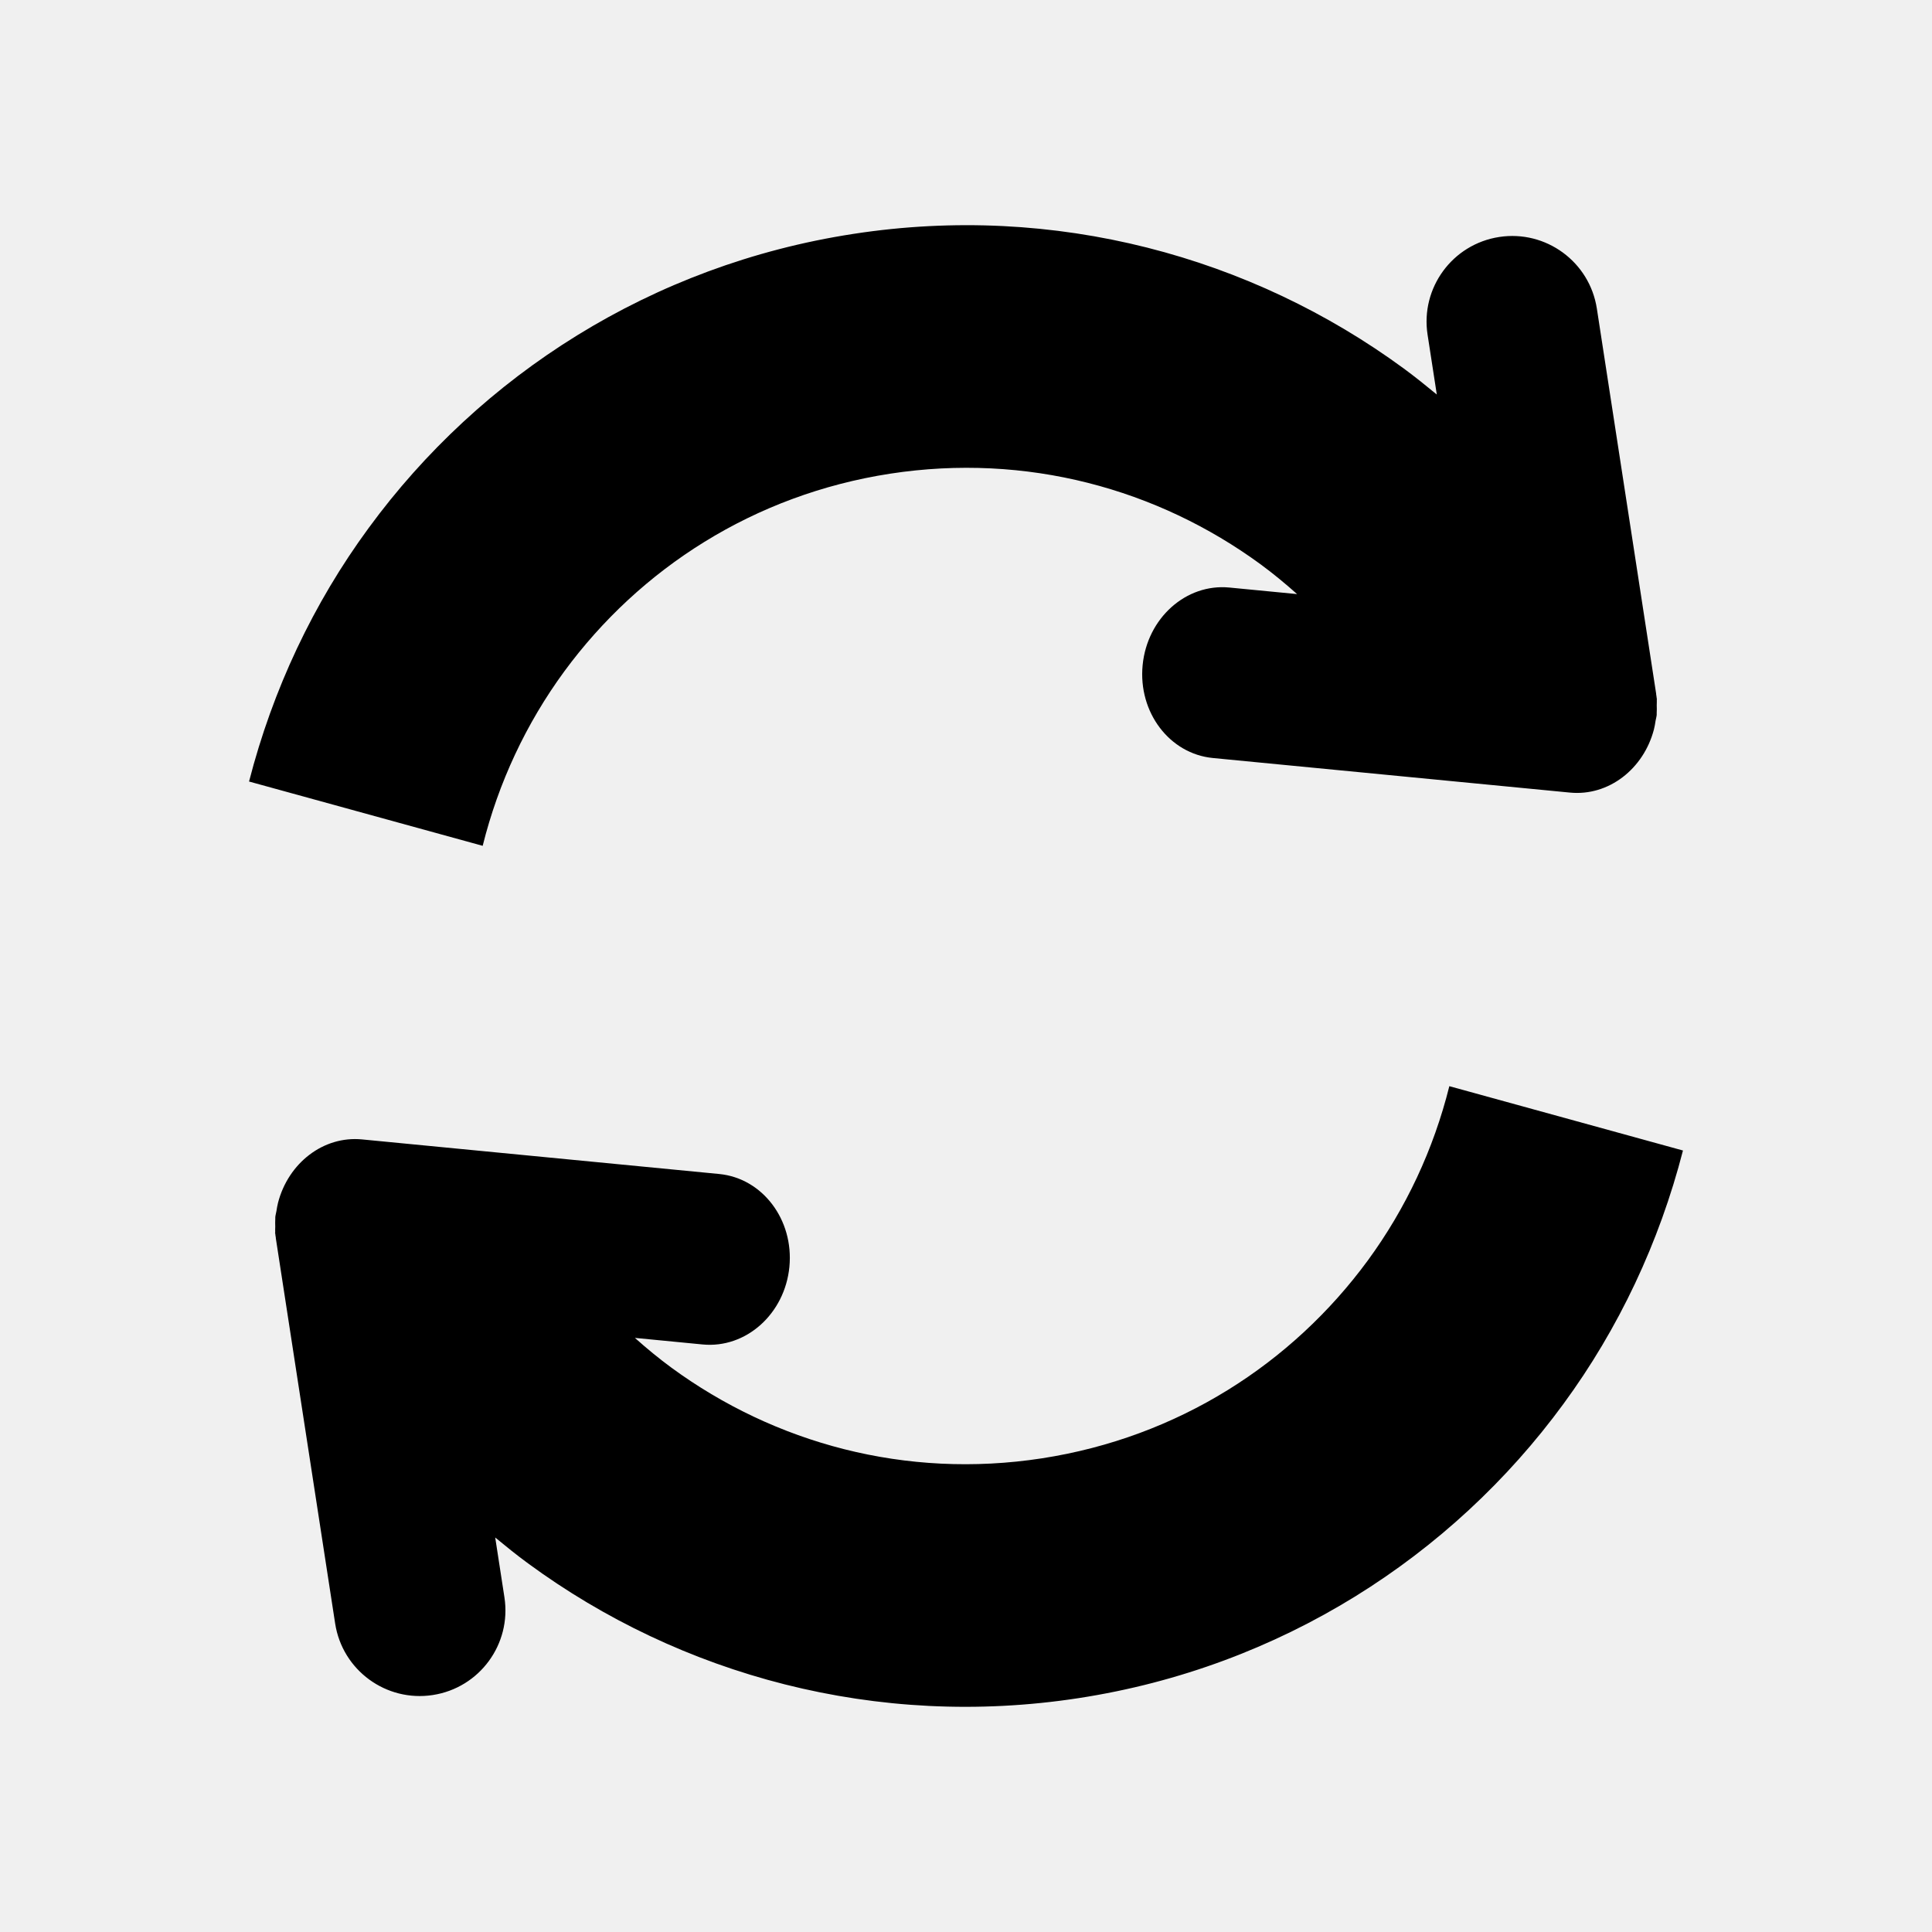
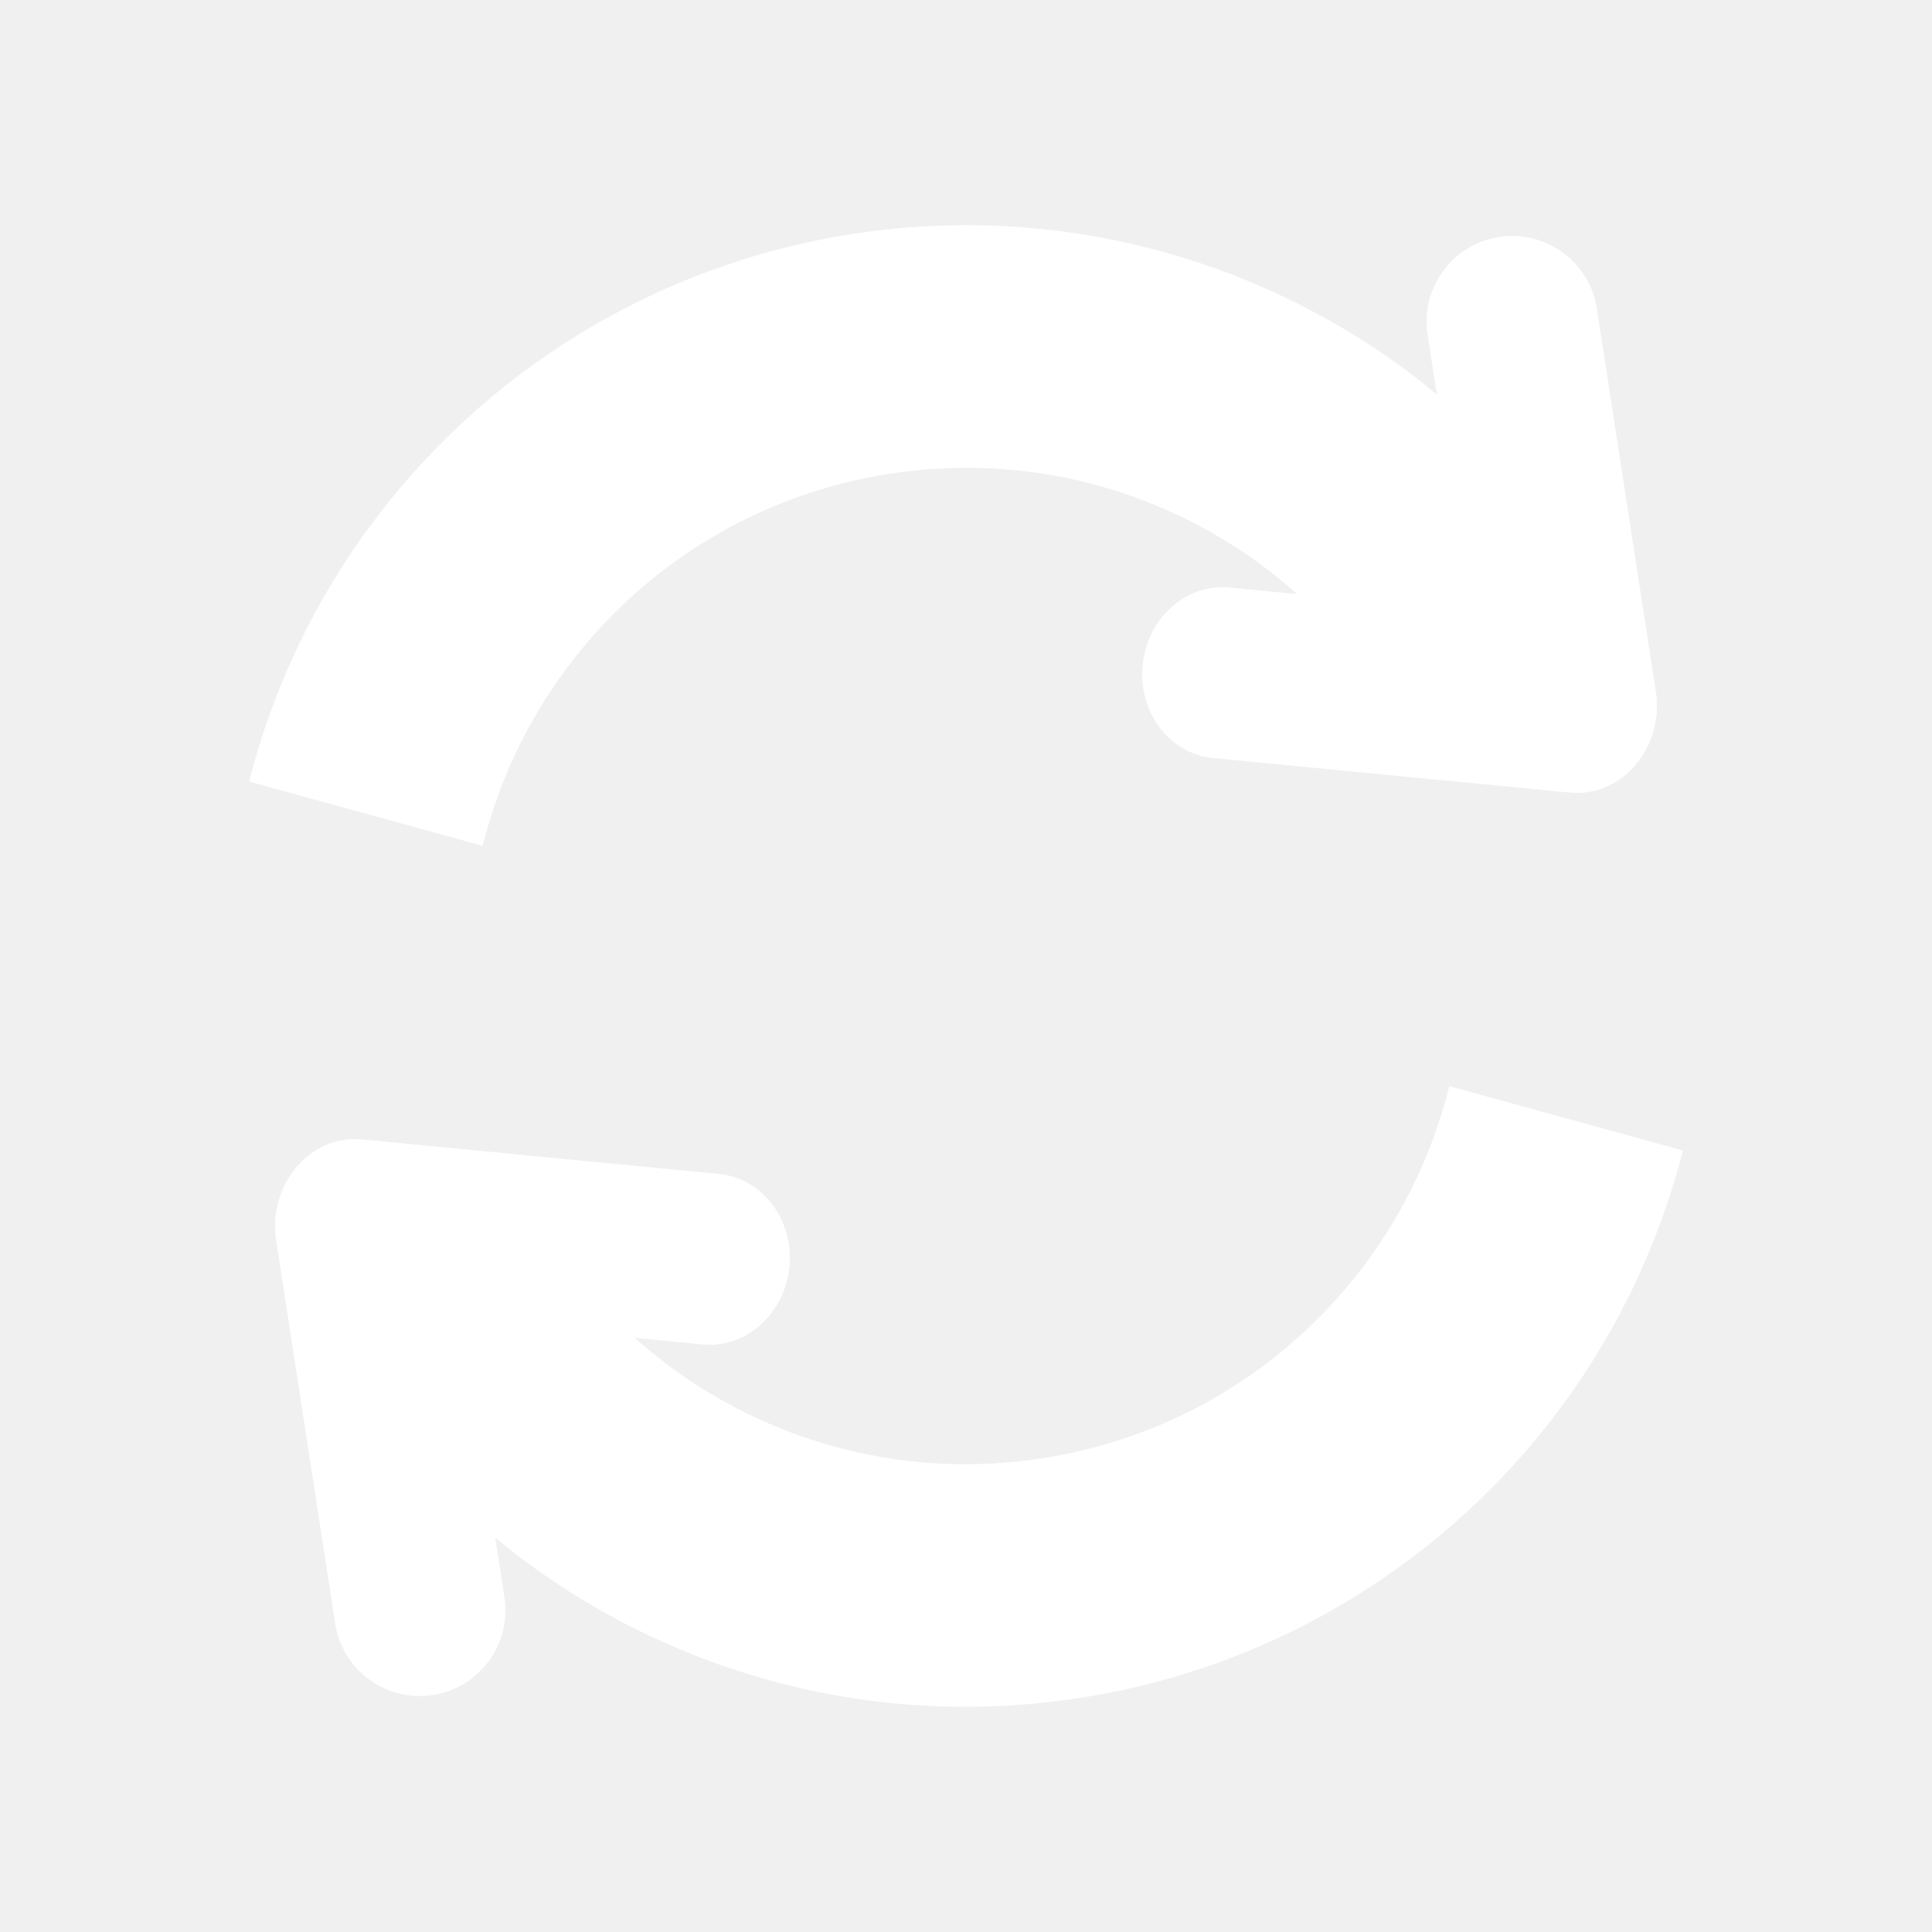
- <svg xmlns="http://www.w3.org/2000/svg" viewBox="0 0 128 128">
+ <svg xmlns="http://www.w3.org/2000/svg" viewBox="0 0 128 128" fill="white">
  <path d="M18.233,81.666l-0.016,0.003c0.006,0.012,0.01,0.022,0.016,0.036c0.008,0.101,0.026,0.195,0.04,0.293   c0.002,0.017,0,0.029,0.002,0.045l3.929,25.514c0.476,3.098,3.374,5.221,6.47,4.743c3.098-0.476,5.222-3.372,4.746-6.471   l-0.611-3.965c0.712,0.587,1.43,1.169,2.175,1.714c10.106,7.42,23.111,10.987,36.486,8.926c13.372-2.056,24.702-9.37,32.109-19.487   c3.662-4.988,6.353-10.695,7.922-16.793l-15.479-4.262c-1.044,4.191-2.882,8.109-5.405,11.552   c-5.012,6.824-12.566,11.713-21.593,13.105c-9.027,1.388-17.705-1.002-24.536-6.004c-0.841-0.616-1.645-1.282-2.424-1.976   l4.488,0.435c2.872,0.276,5.445-2.025,5.748-5.144c0.3-3.12-1.783-5.873-4.655-6.15l-23.659-2.291   c-2.568-0.248-4.884,1.572-5.564,4.188c-0.05,0.185-0.076,0.374-0.109,0.565c-0.021,0.132-0.061,0.255-0.074,0.39   c-0.004,0.041,0.002,0.077-0.001,0.114c-0.013,0.174-0.004,0.351-0.002,0.528C18.235,81.406,18.224,81.539,18.233,81.666z" />
  <path d="M109.767,46.334l0.015-0.002c-0.006-0.013-0.01-0.024-0.016-0.037c-0.008-0.1-0.027-0.195-0.04-0.293   c-0.002-0.015,0-0.029-0.002-0.044l-3.928-25.513c-0.477-3.097-3.373-5.221-6.472-4.744c-3.097,0.477-5.221,3.373-4.744,6.47   l0.612,3.967c-0.715-0.587-1.433-1.169-2.177-1.715c-10.106-7.419-23.112-10.989-36.484-8.926   c-13.374,2.055-24.703,9.371-32.109,19.487c-3.664,4.989-6.355,10.696-7.922,16.794l15.479,4.26   c1.042-4.19,2.882-8.108,5.403-11.551c5.012-6.824,12.569-11.712,21.595-13.105c9.027-1.386,17.703,1.002,24.536,6.002   c0.841,0.618,1.645,1.284,2.423,1.976l-4.487-0.434c-2.872-0.278-5.445,2.026-5.747,5.144c-0.303,3.119,1.782,5.873,4.653,6.15   l23.659,2.291c2.568,0.248,4.884-1.572,5.564-4.188c0.05-0.184,0.076-0.374,0.107-0.565c0.022-0.132,0.063-0.255,0.075-0.391   c0.006-0.038-0.003-0.075,0-0.112c0.014-0.175,0.007-0.353,0.003-0.53C109.764,46.595,109.774,46.462,109.767,46.334z" />
</svg>
